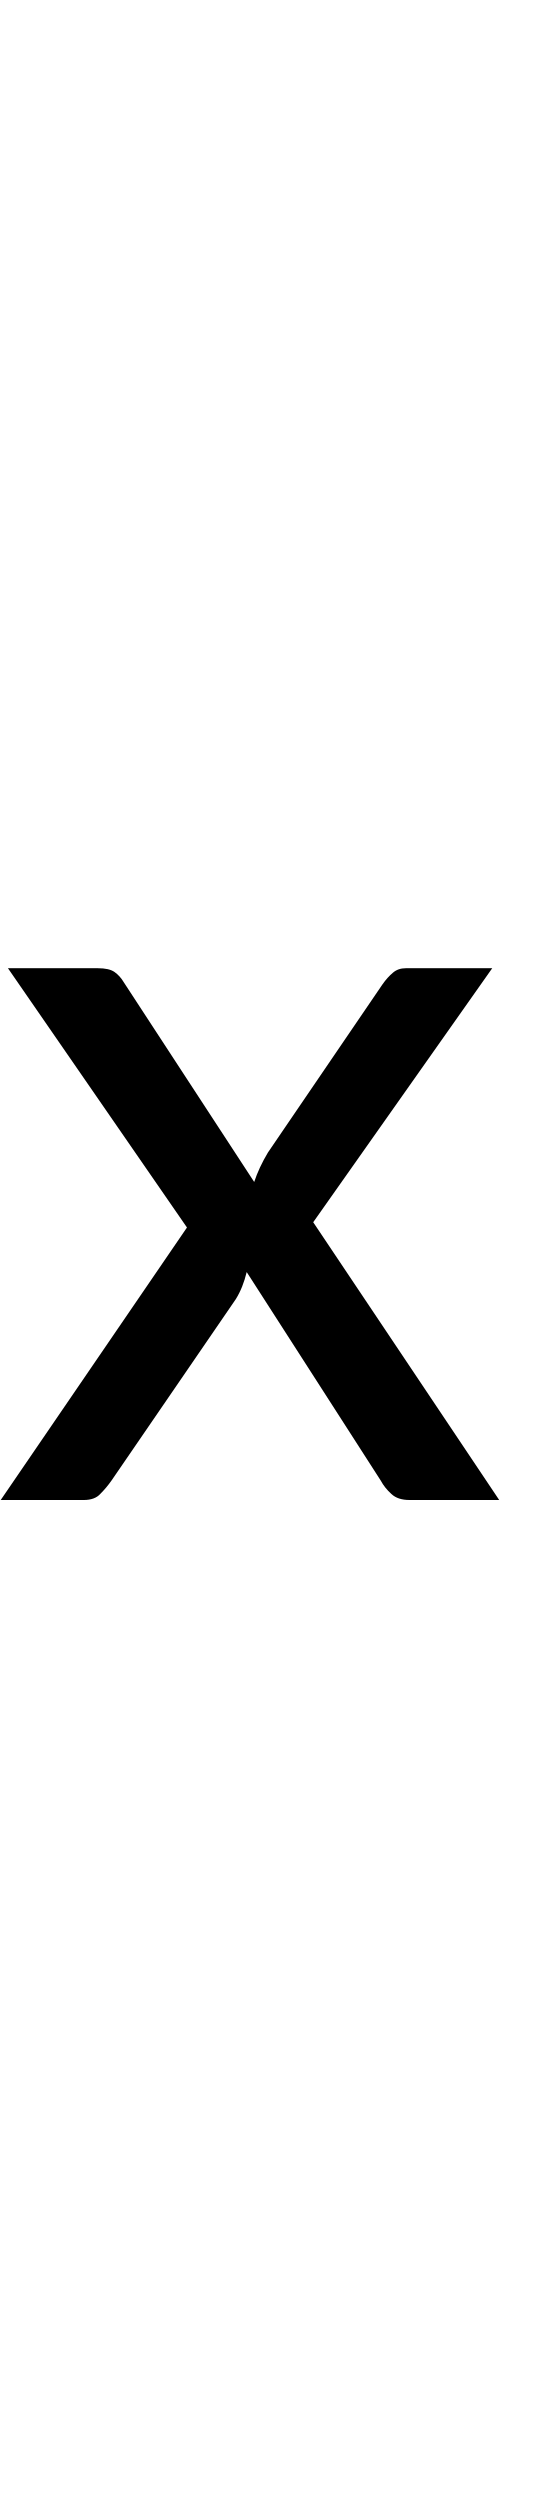
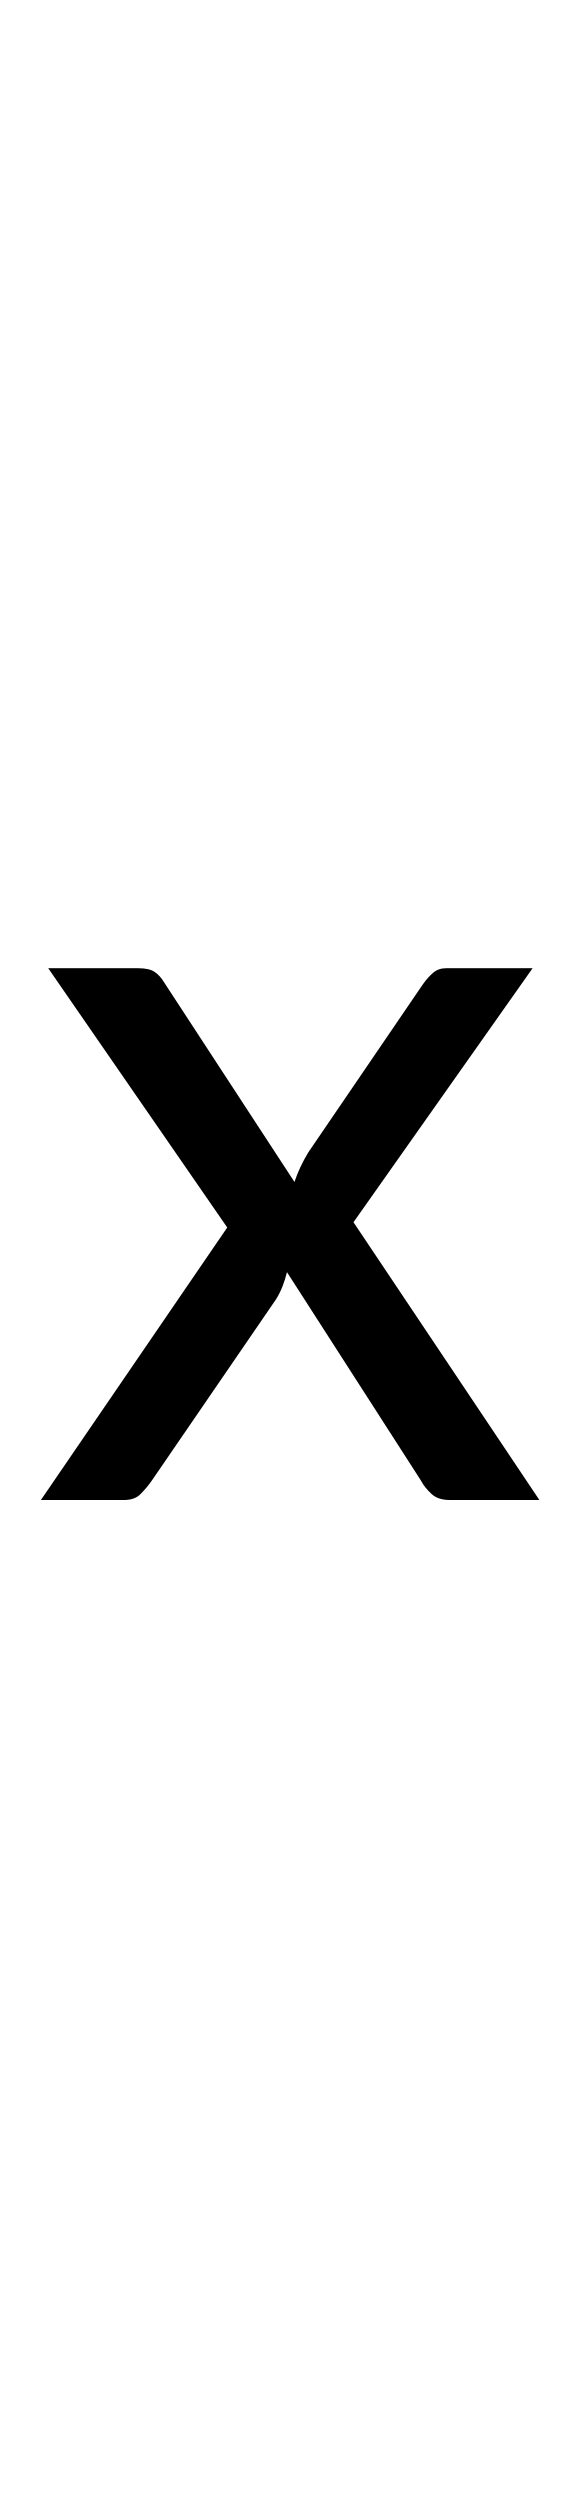
- <svg xmlns="http://www.w3.org/2000/svg" version="1.1" width="6" height="28" viewBox="0 0 6 28">
+ <svg xmlns="http://www.w3.org/2000/svg" version="1.1" id="Capa_1" x="0px" y="0px" width="6.5px" height="28px" viewBox="0 0 6.5 28" enable-background="new 0 0 6.5 28" xml:space="preserve">
  <g id="icomoon-ignore">
-     <line stroke-width="1" x1="" y1="" x2="" y2="" stroke="#449FDB" opacity="" />
+     <line fill="none" stroke="#449FDB" x1="3.25" y1="0" x2="3.25" y2="0" />
  </g>
-   <path d="M2.094 13.748l-2.005-2.904h1.005c0.087 0 0.148 0.014 0.188 0.042s0.076 0.067 0.106 0.118l1.459 2.234c0.036-0.109 0.087-0.218 0.154-0.33l1.282-1.882c0.039-0.056 0.078-0.098 0.118-0.132s0.087-0.050 0.146-0.050h0.966l-2.005 2.845 2.083 3.111h-1.005c-0.087 0-0.154-0.022-0.202-0.067-0.050-0.045-0.090-0.095-0.12-0.151l-1.501-2.335c-0.028 0.115-0.067 0.216-0.123 0.305l-1.389 2.027c-0.039 0.056-0.081 0.106-0.126 0.151-0.042 0.048-0.106 0.070-0.185 0.070h-0.932l2.086-3.052z" opacity="1" visibility="false" fill="#000000" />
+   <path d="M2.545,13.748L0.54,10.844h1.005c0.087,0,0.148,0.014,0.188,0.042c0.04,0.028,0.076,0.067,0.106,0.118l1.459,2.234  c0.036-0.109,0.087-0.218,0.154-0.33l1.283-1.882c0.039-0.056,0.078-0.098,0.117-0.132c0.041-0.034,0.088-0.05,0.146-0.05h0.967  l-2.006,2.845L6.041,16.8H5.037c-0.088,0-0.154-0.022-0.203-0.067s-0.09-0.094-0.119-0.15l-1.501-2.335  c-0.028,0.115-0.067,0.216-0.123,0.305l-1.389,2.027c-0.039,0.056-0.081,0.106-0.126,0.151C1.534,16.777,1.47,16.8,1.391,16.8H0.458  L2.545,13.748z" />
</svg>
